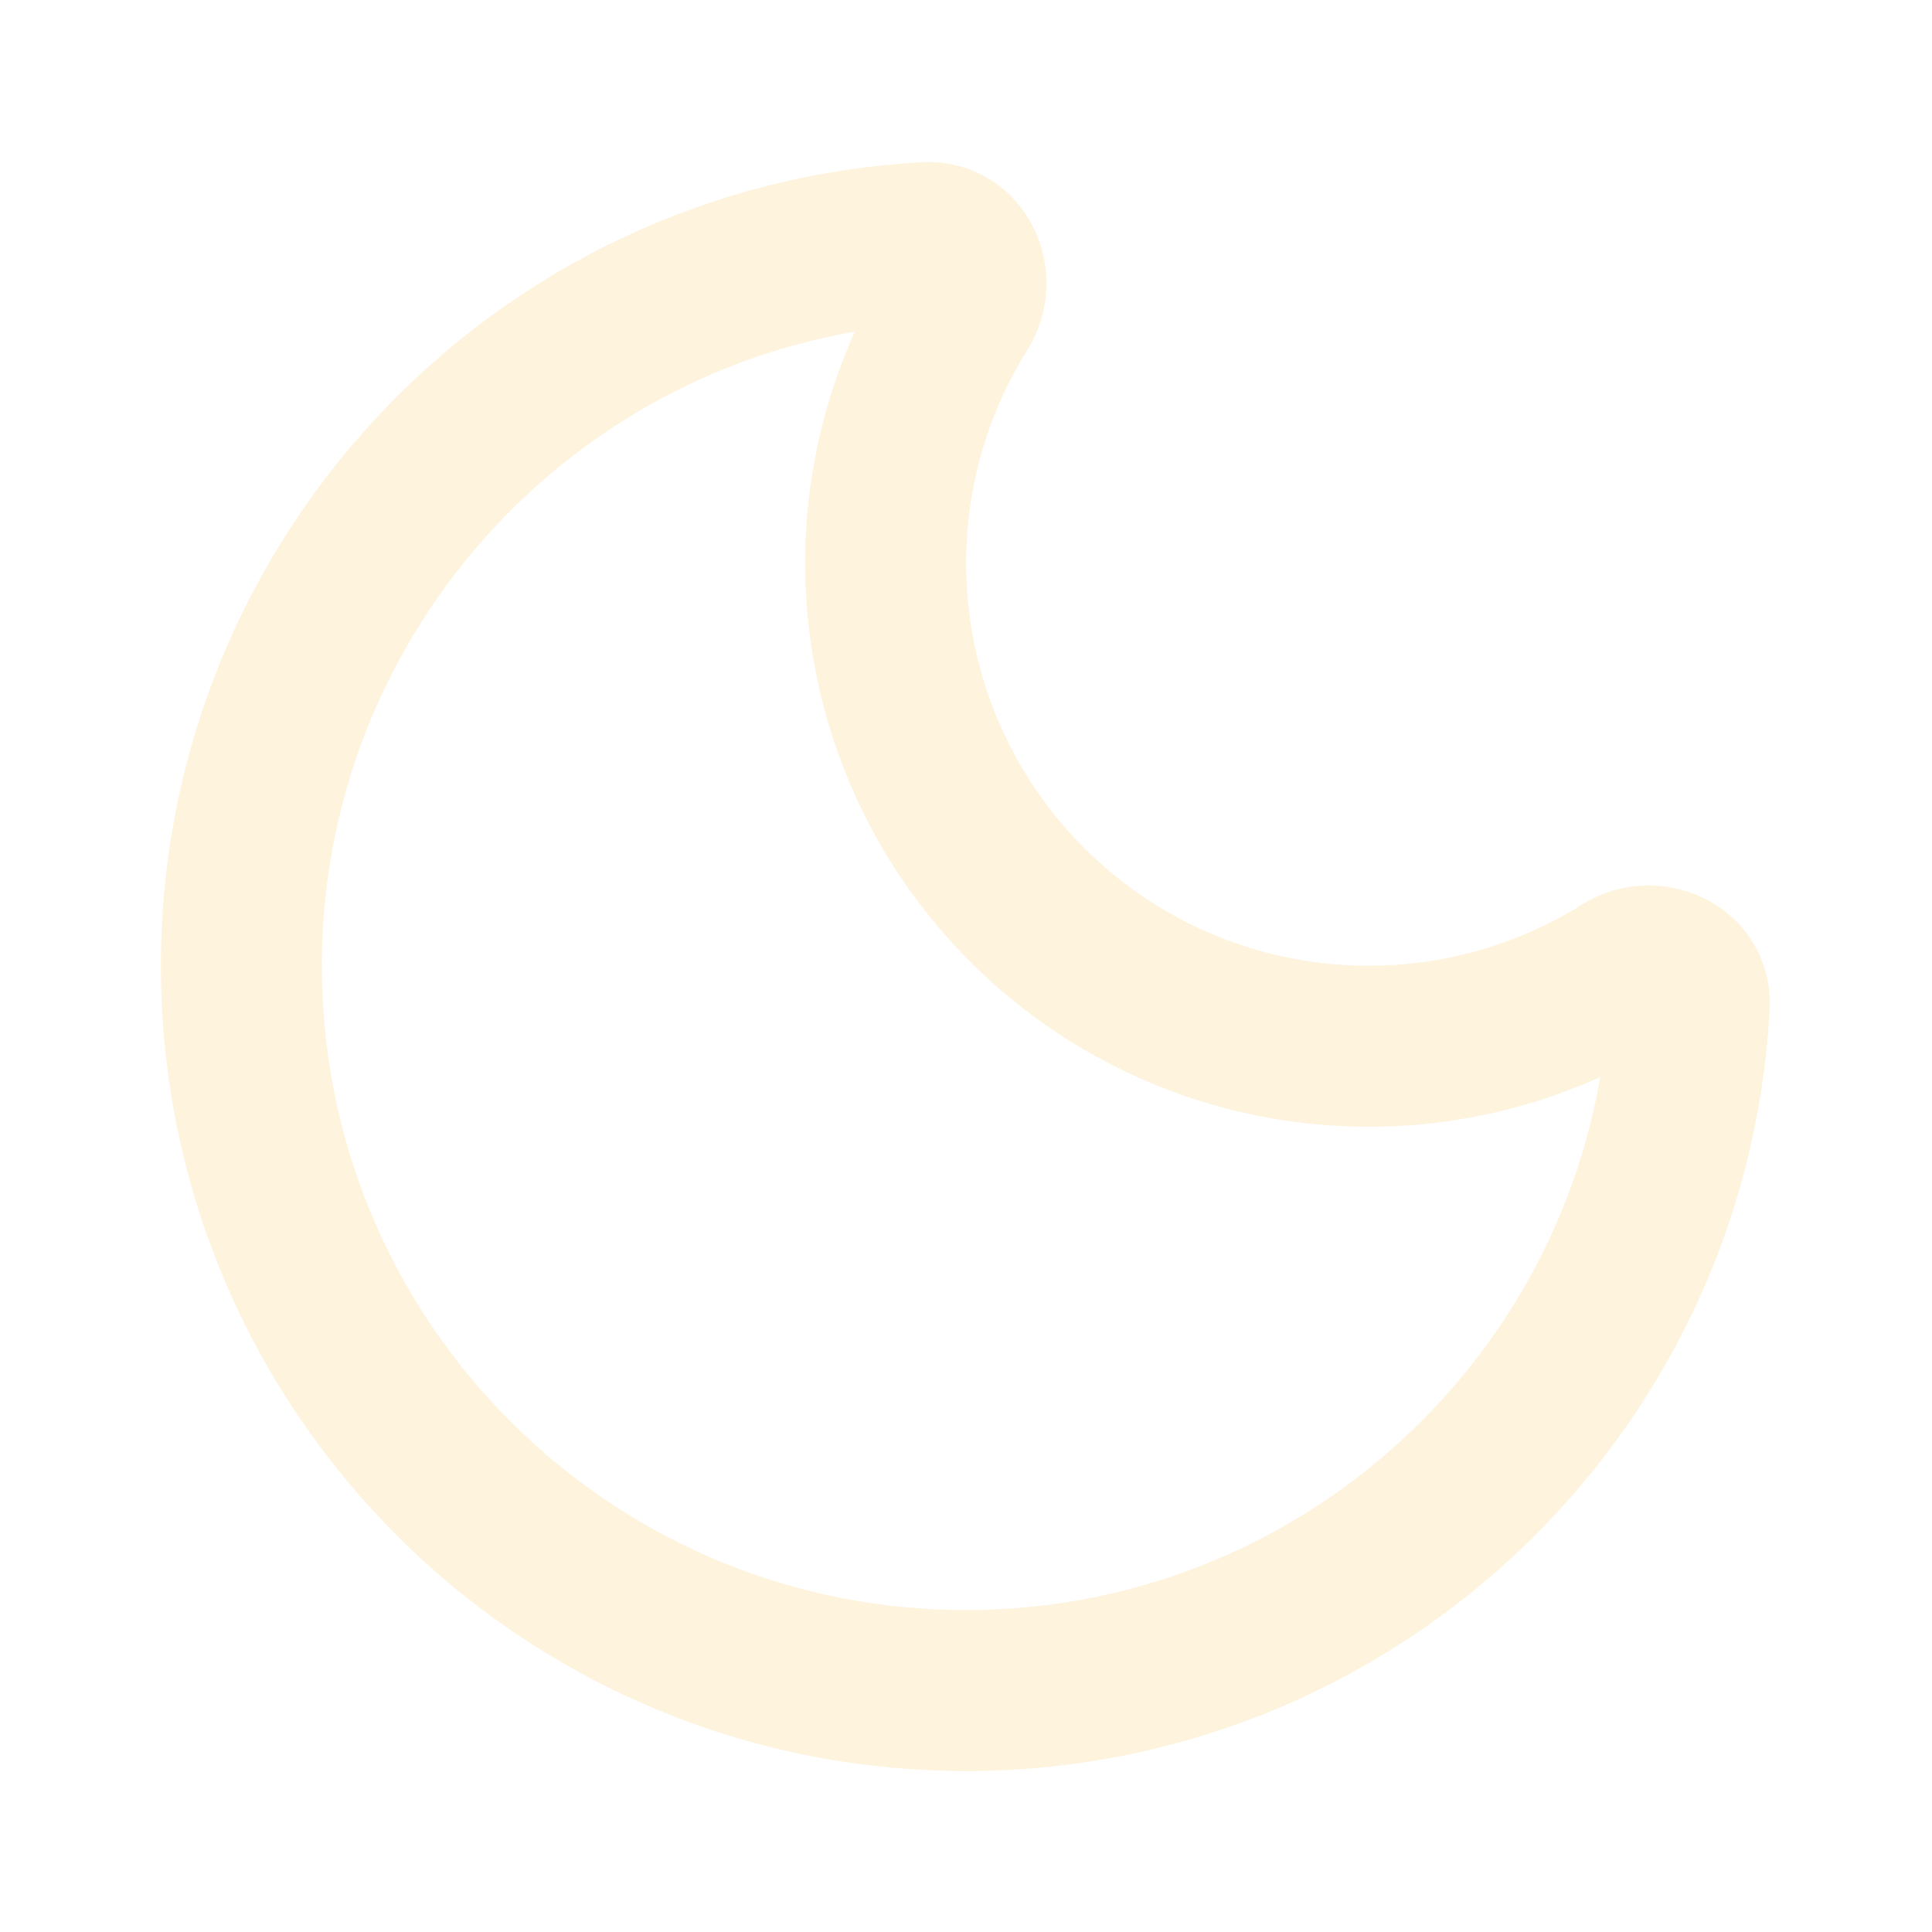
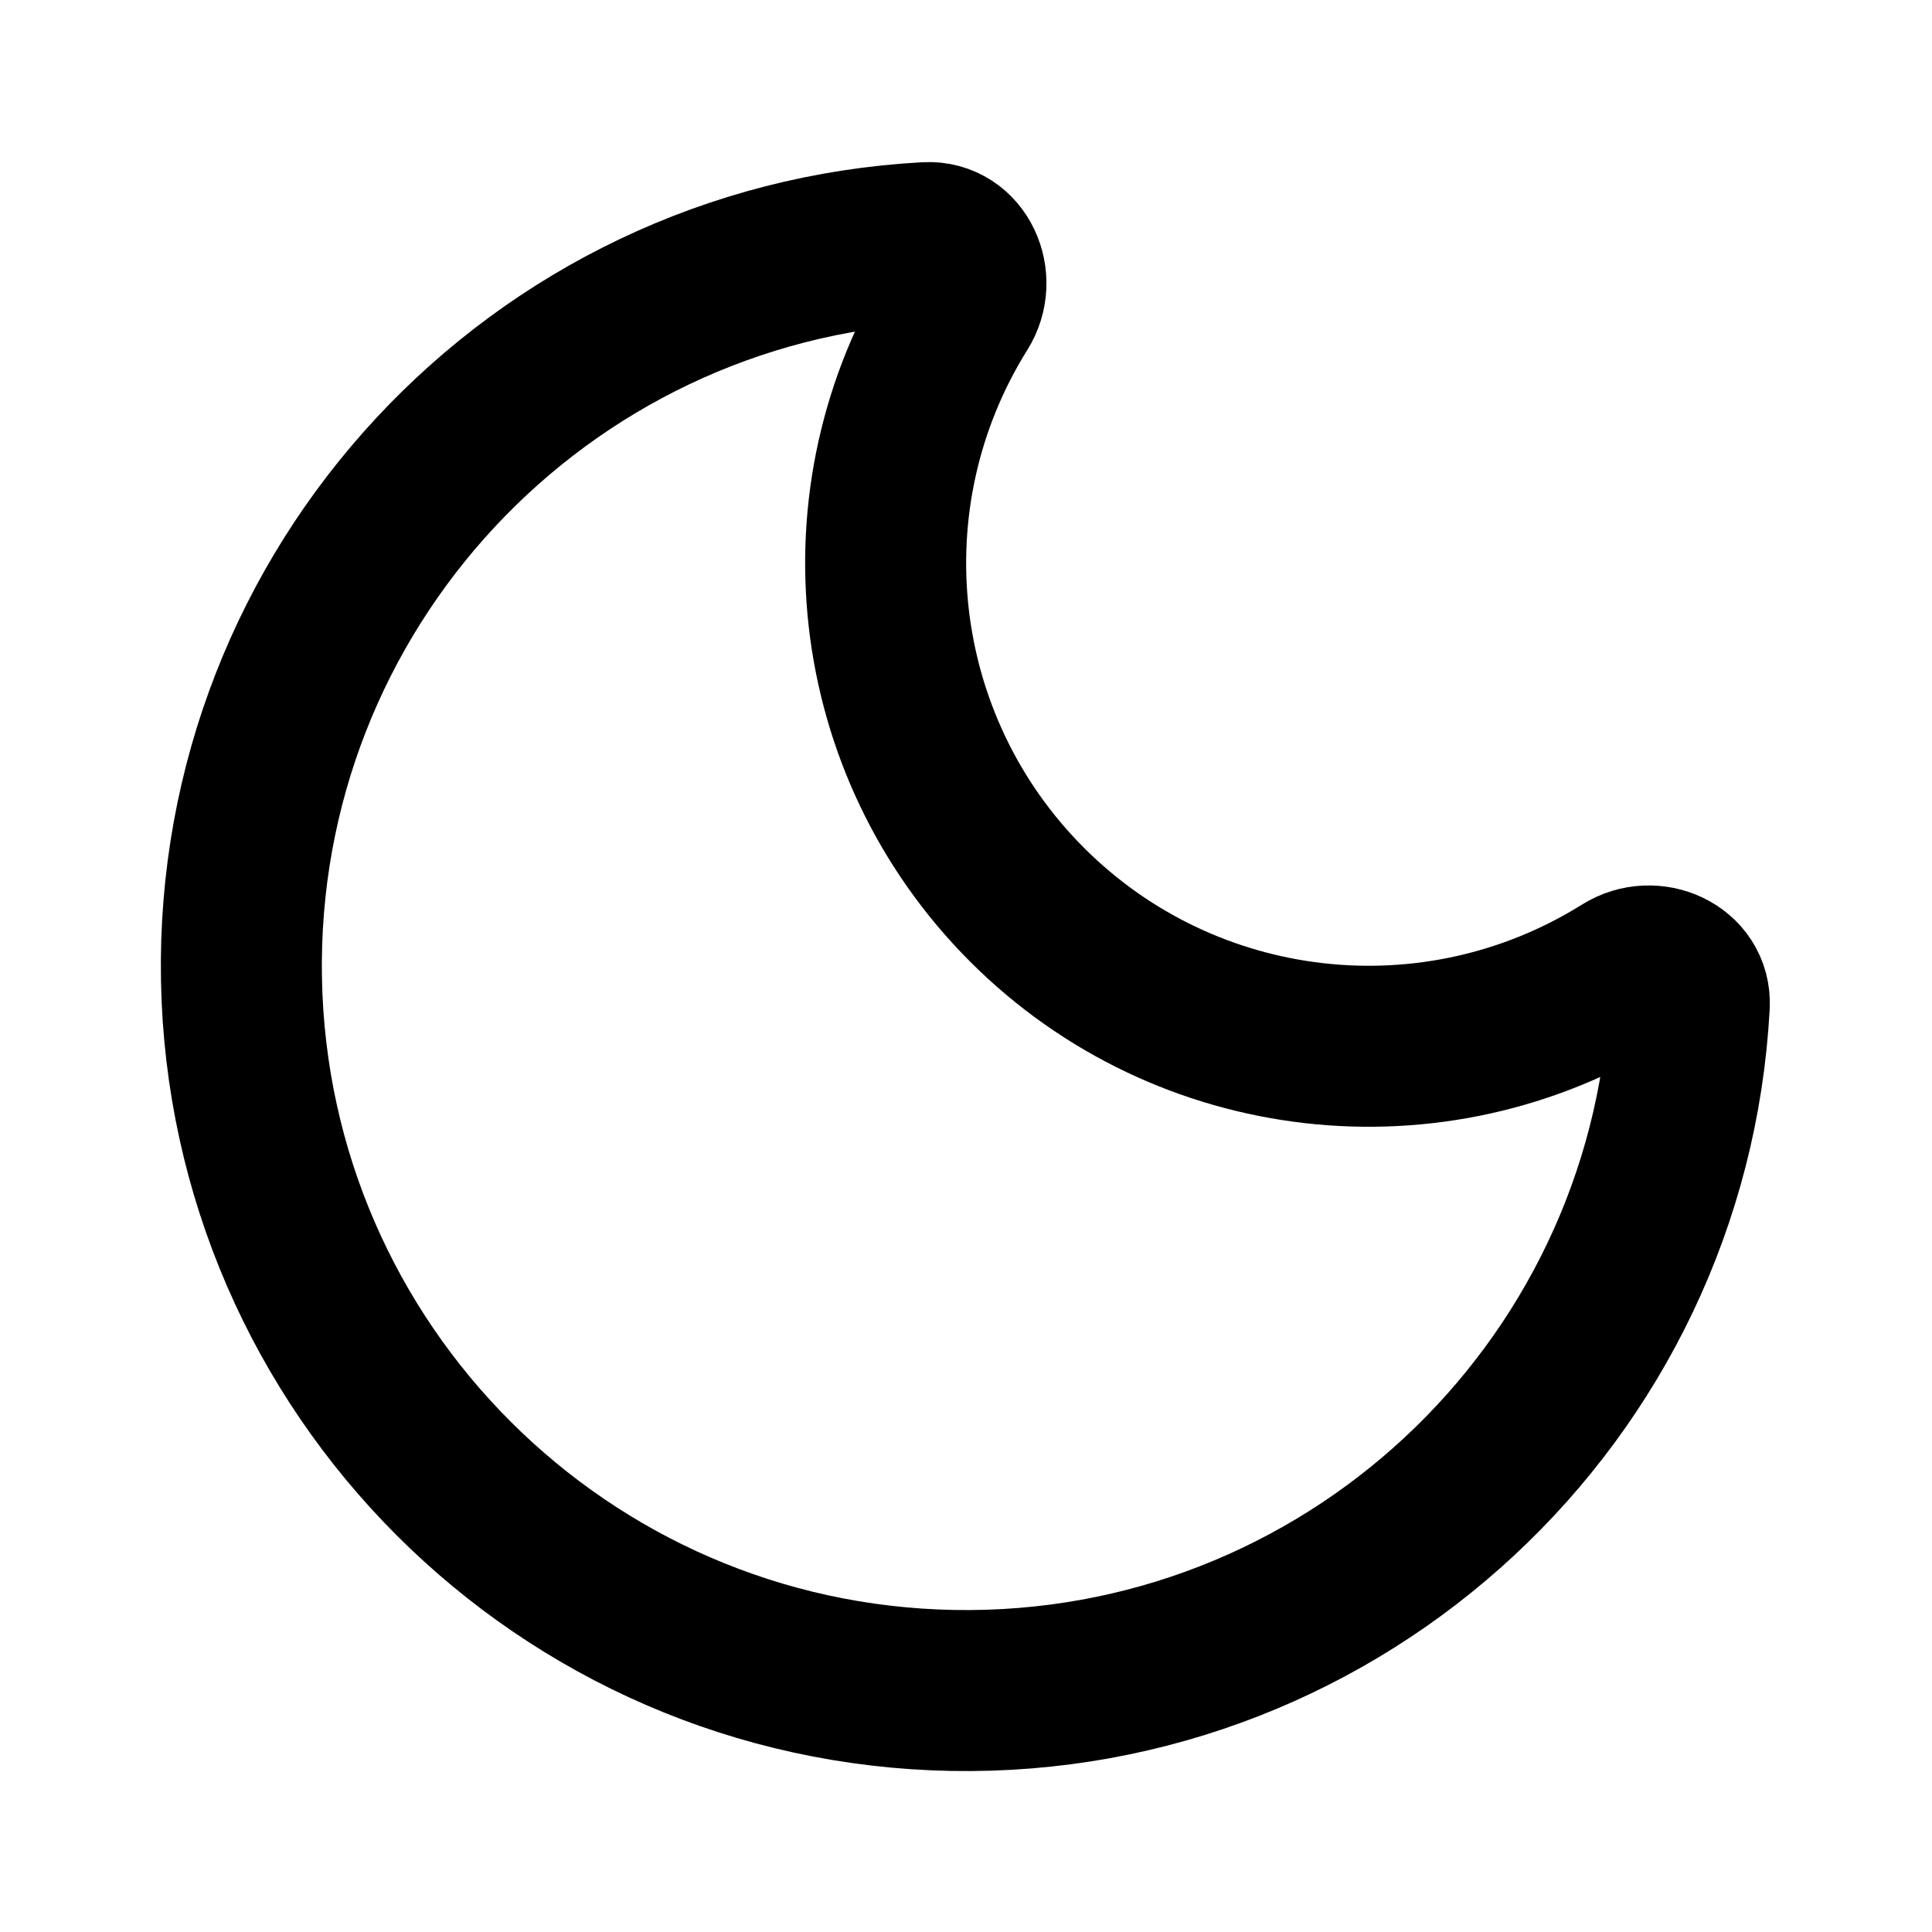
- <svg xmlns="http://www.w3.org/2000/svg" width="24" height="24" viewBox="0 0 24 24" fill="none" stroke="#FEF3DD" stroke-width="2" stroke-linecap="round" stroke-linejoin="round">
+ <svg xmlns="http://www.w3.org/2000/svg" width="24" height="24" viewBox="0 0 24 24" fill="none" stroke="currentColor" stroke-width="2" stroke-linecap="round" stroke-linejoin="round">
  <path d="M20.985 12.486a9 9 0 1 1-9.473-9.472c.405-.022.617.46.402.803a6 6 0 0 0 8.268 8.268c.344-.215.825-.004.803.401" />
</svg>
